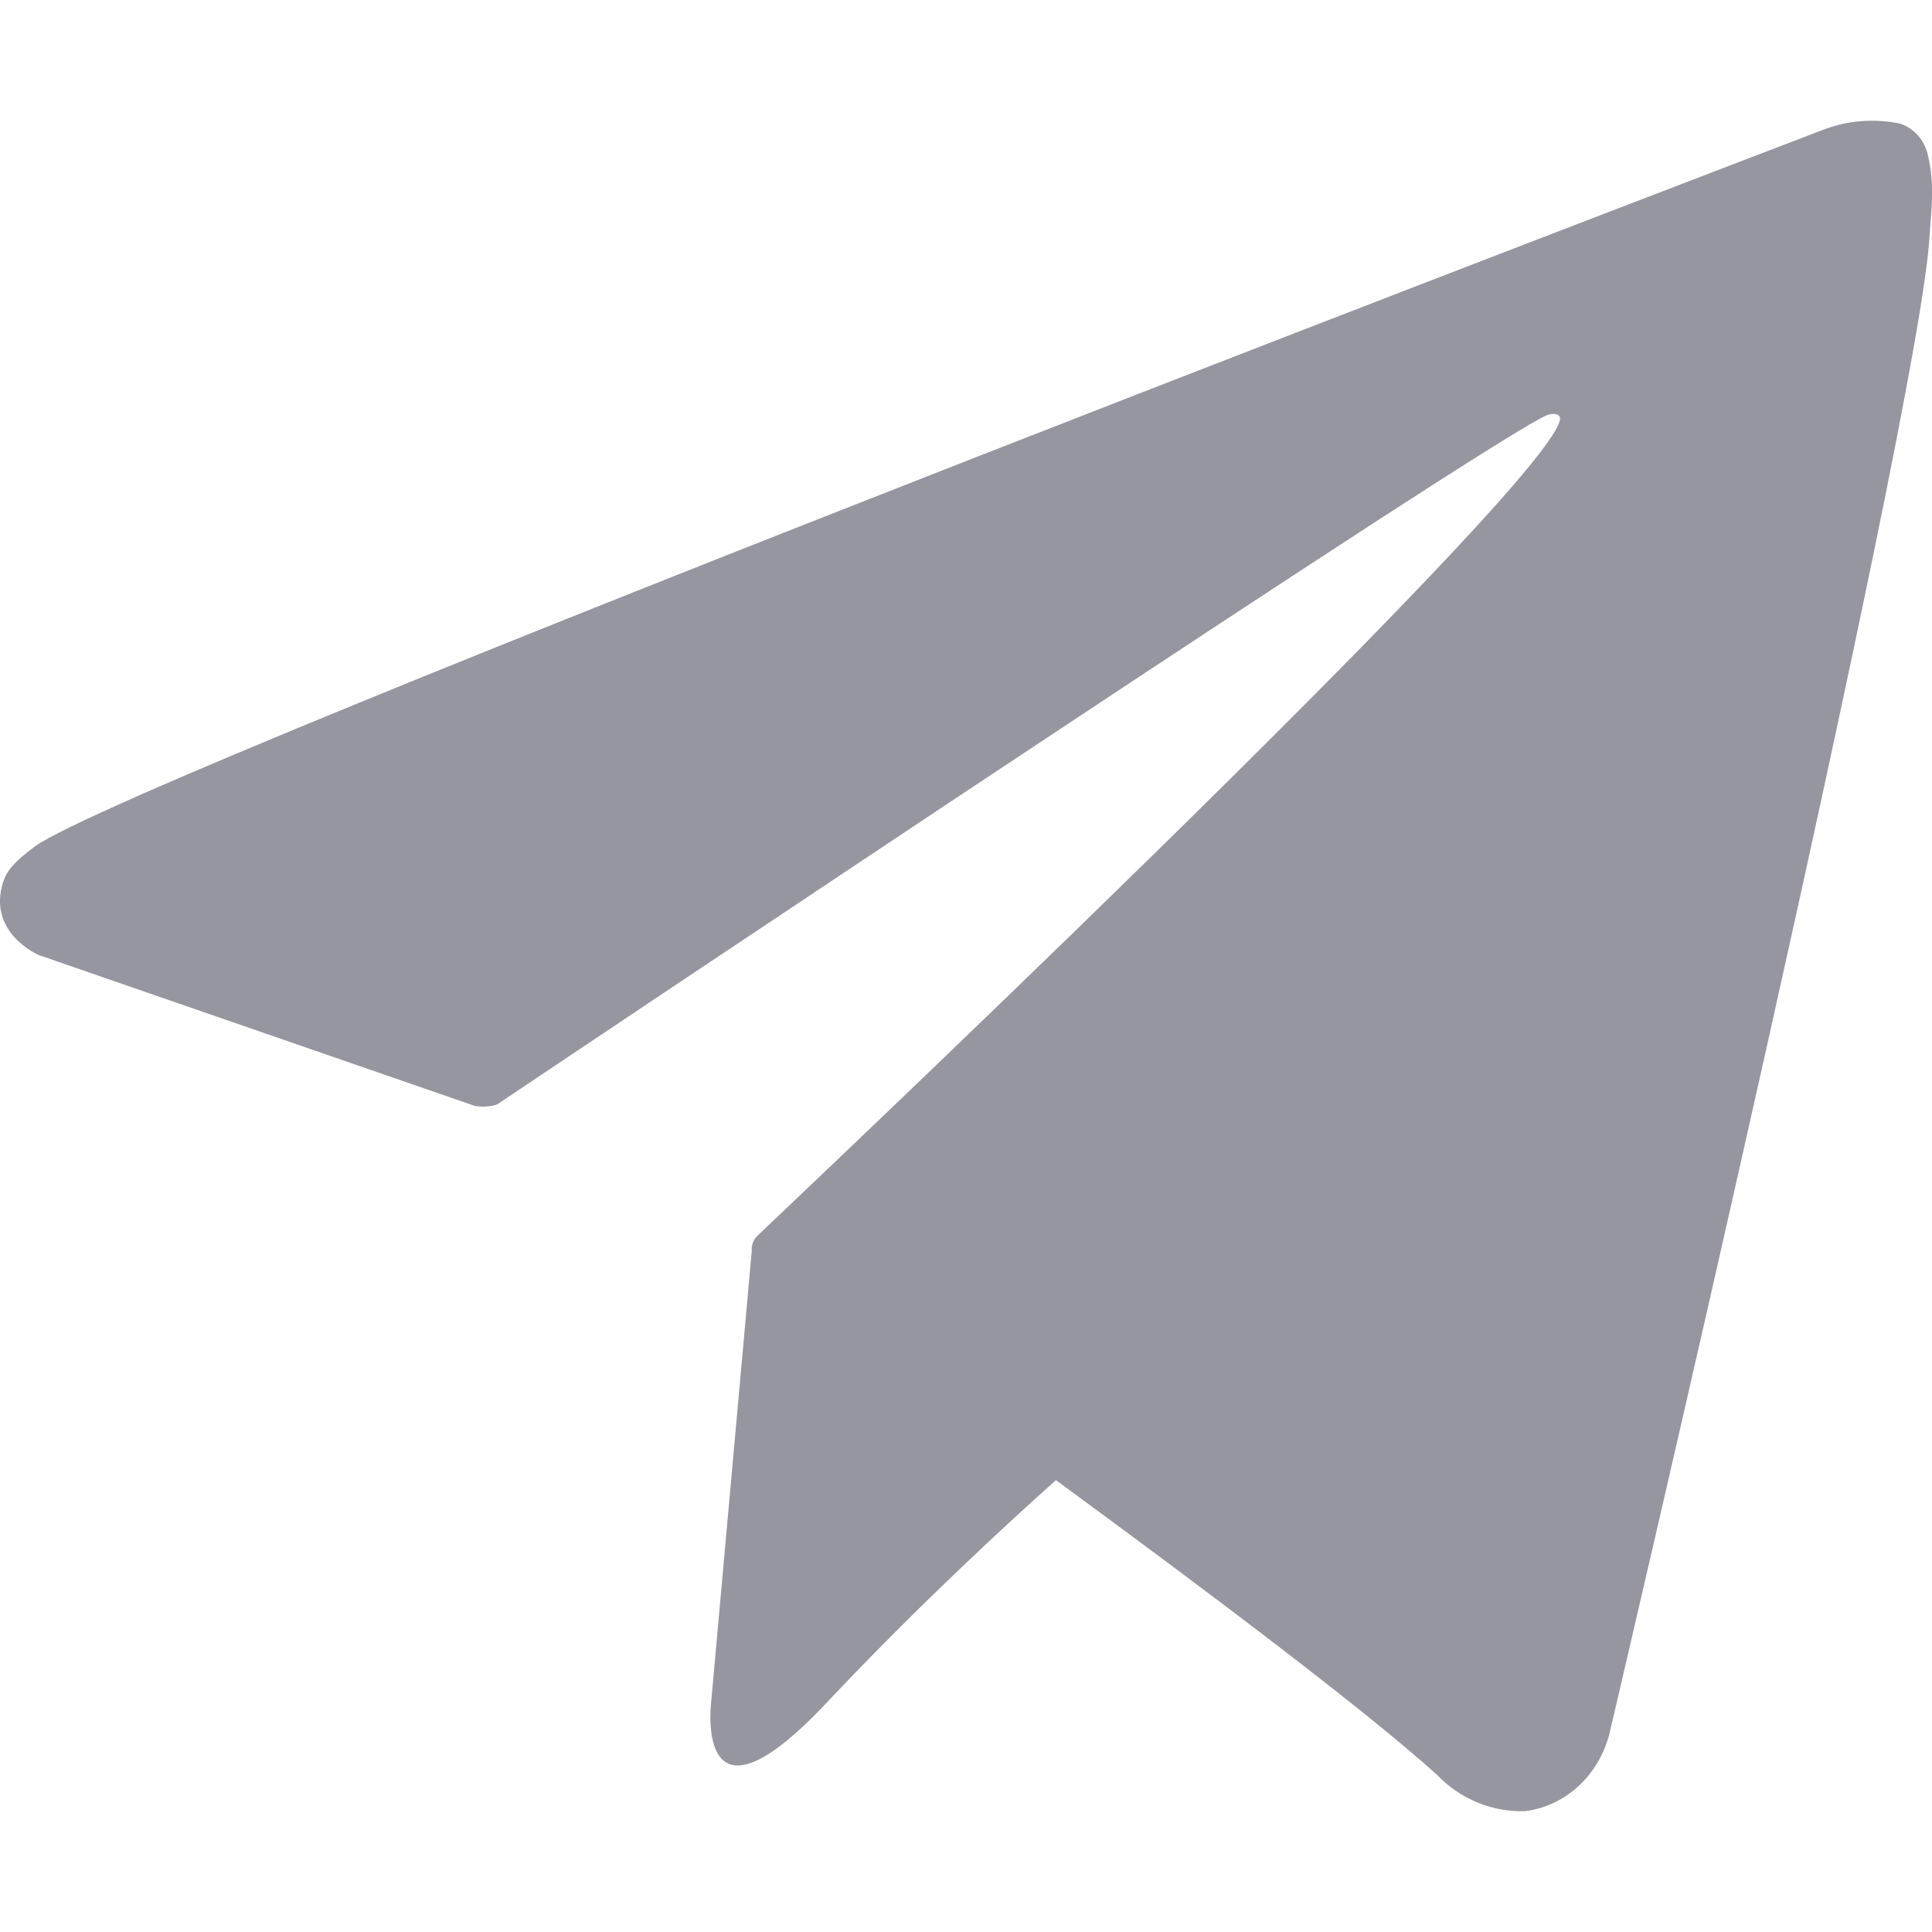
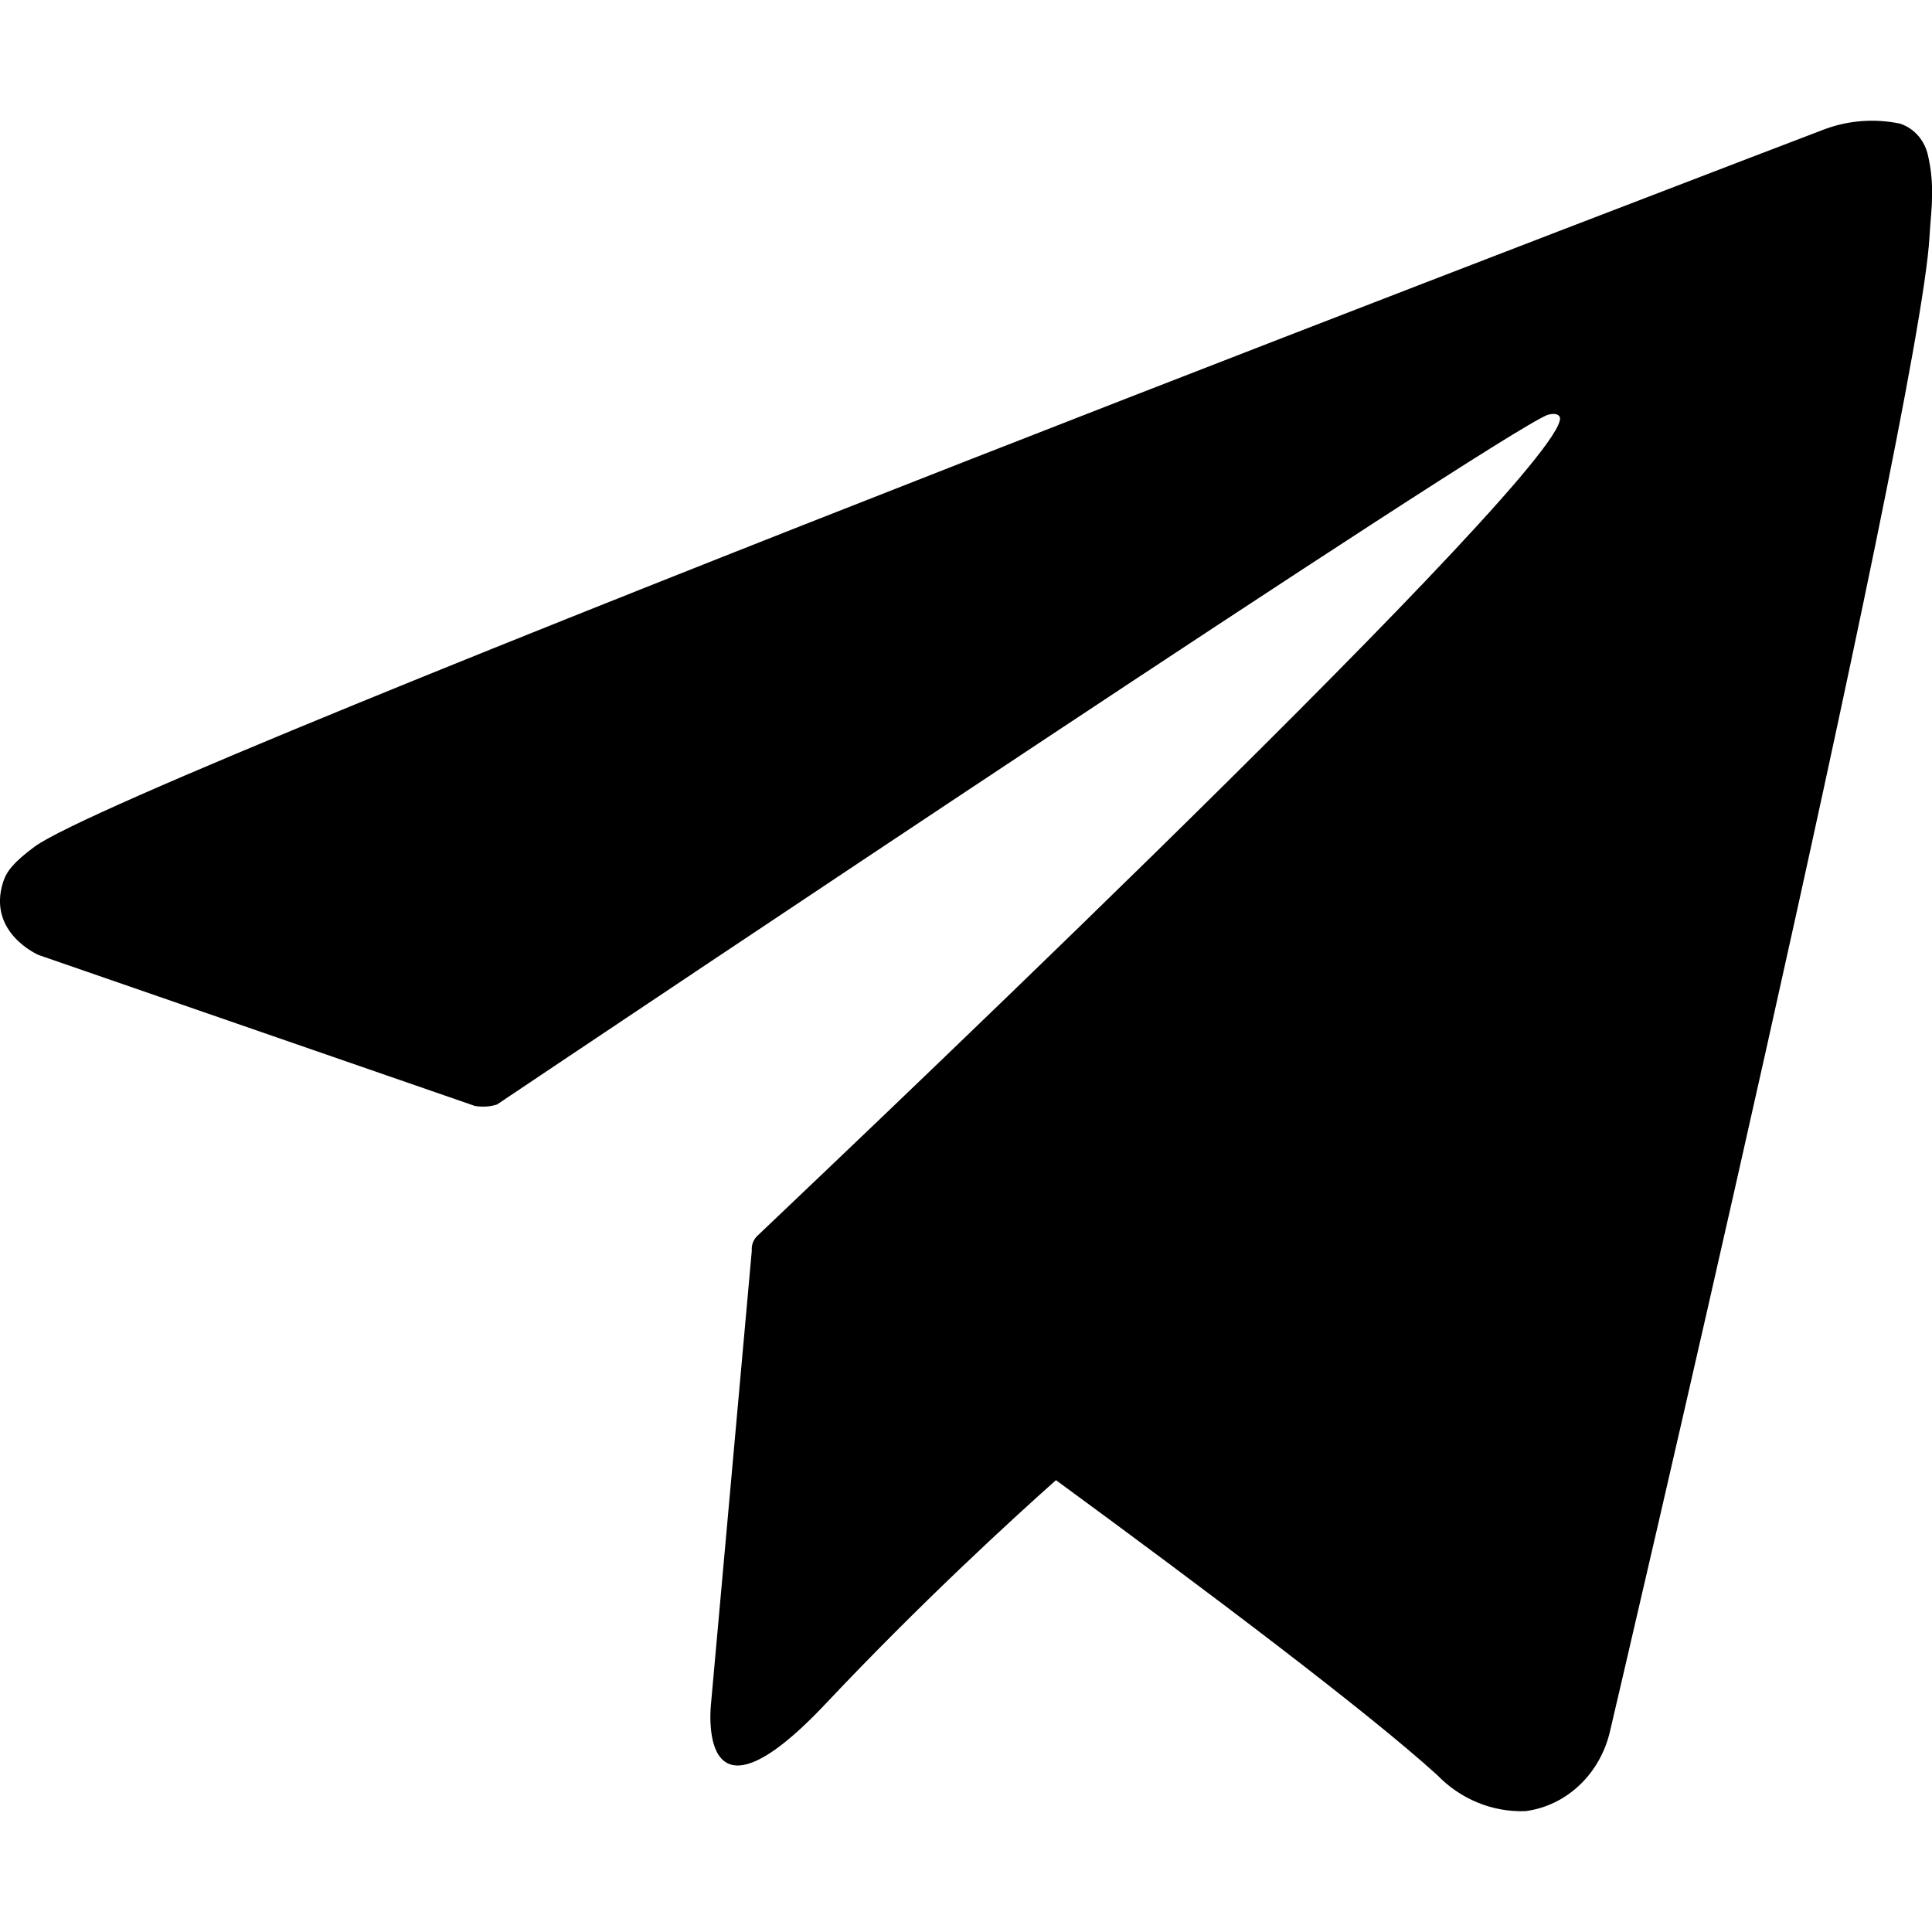
- <svg xmlns="http://www.w3.org/2000/svg" viewBox="0 0 16 16" width="24" height="24" fill="#9696a0">
+ <svg xmlns="http://www.w3.org/2000/svg" id="svg" viewBox="0 0 16 16" width="24" height="24">
  <path d="M15.968 1.293c-.026-.128-.114-.23-.232-.269-.21-.044-.428-.028-.63.048 0 0-14.019 5.348-14.82 5.94-.172.128-.23.202-.259.289-.138.424.293.608.293.608l3.613 1.25c.061.01.124.007.183-.012.822-.551 8.27-5.543 8.7-5.711.068-.021.118 0 .1.052-.172.637-6.606 6.707-6.641 6.744-.035.031-.053.078-.049.126l-.337 3.744s-.142 1.168.956 0c.779-.826 1.527-1.512 1.9-1.844 1.242.91 2.579 1.917 3.156 2.441.195.202.46.31.732.3.34-.044.618-.307.7-.66 0 0 2.561-10.906 2.646-12.374.008-.143.021-.23.021-.337.004-.112-.007-.225-.032-.335z" />
</svg>
